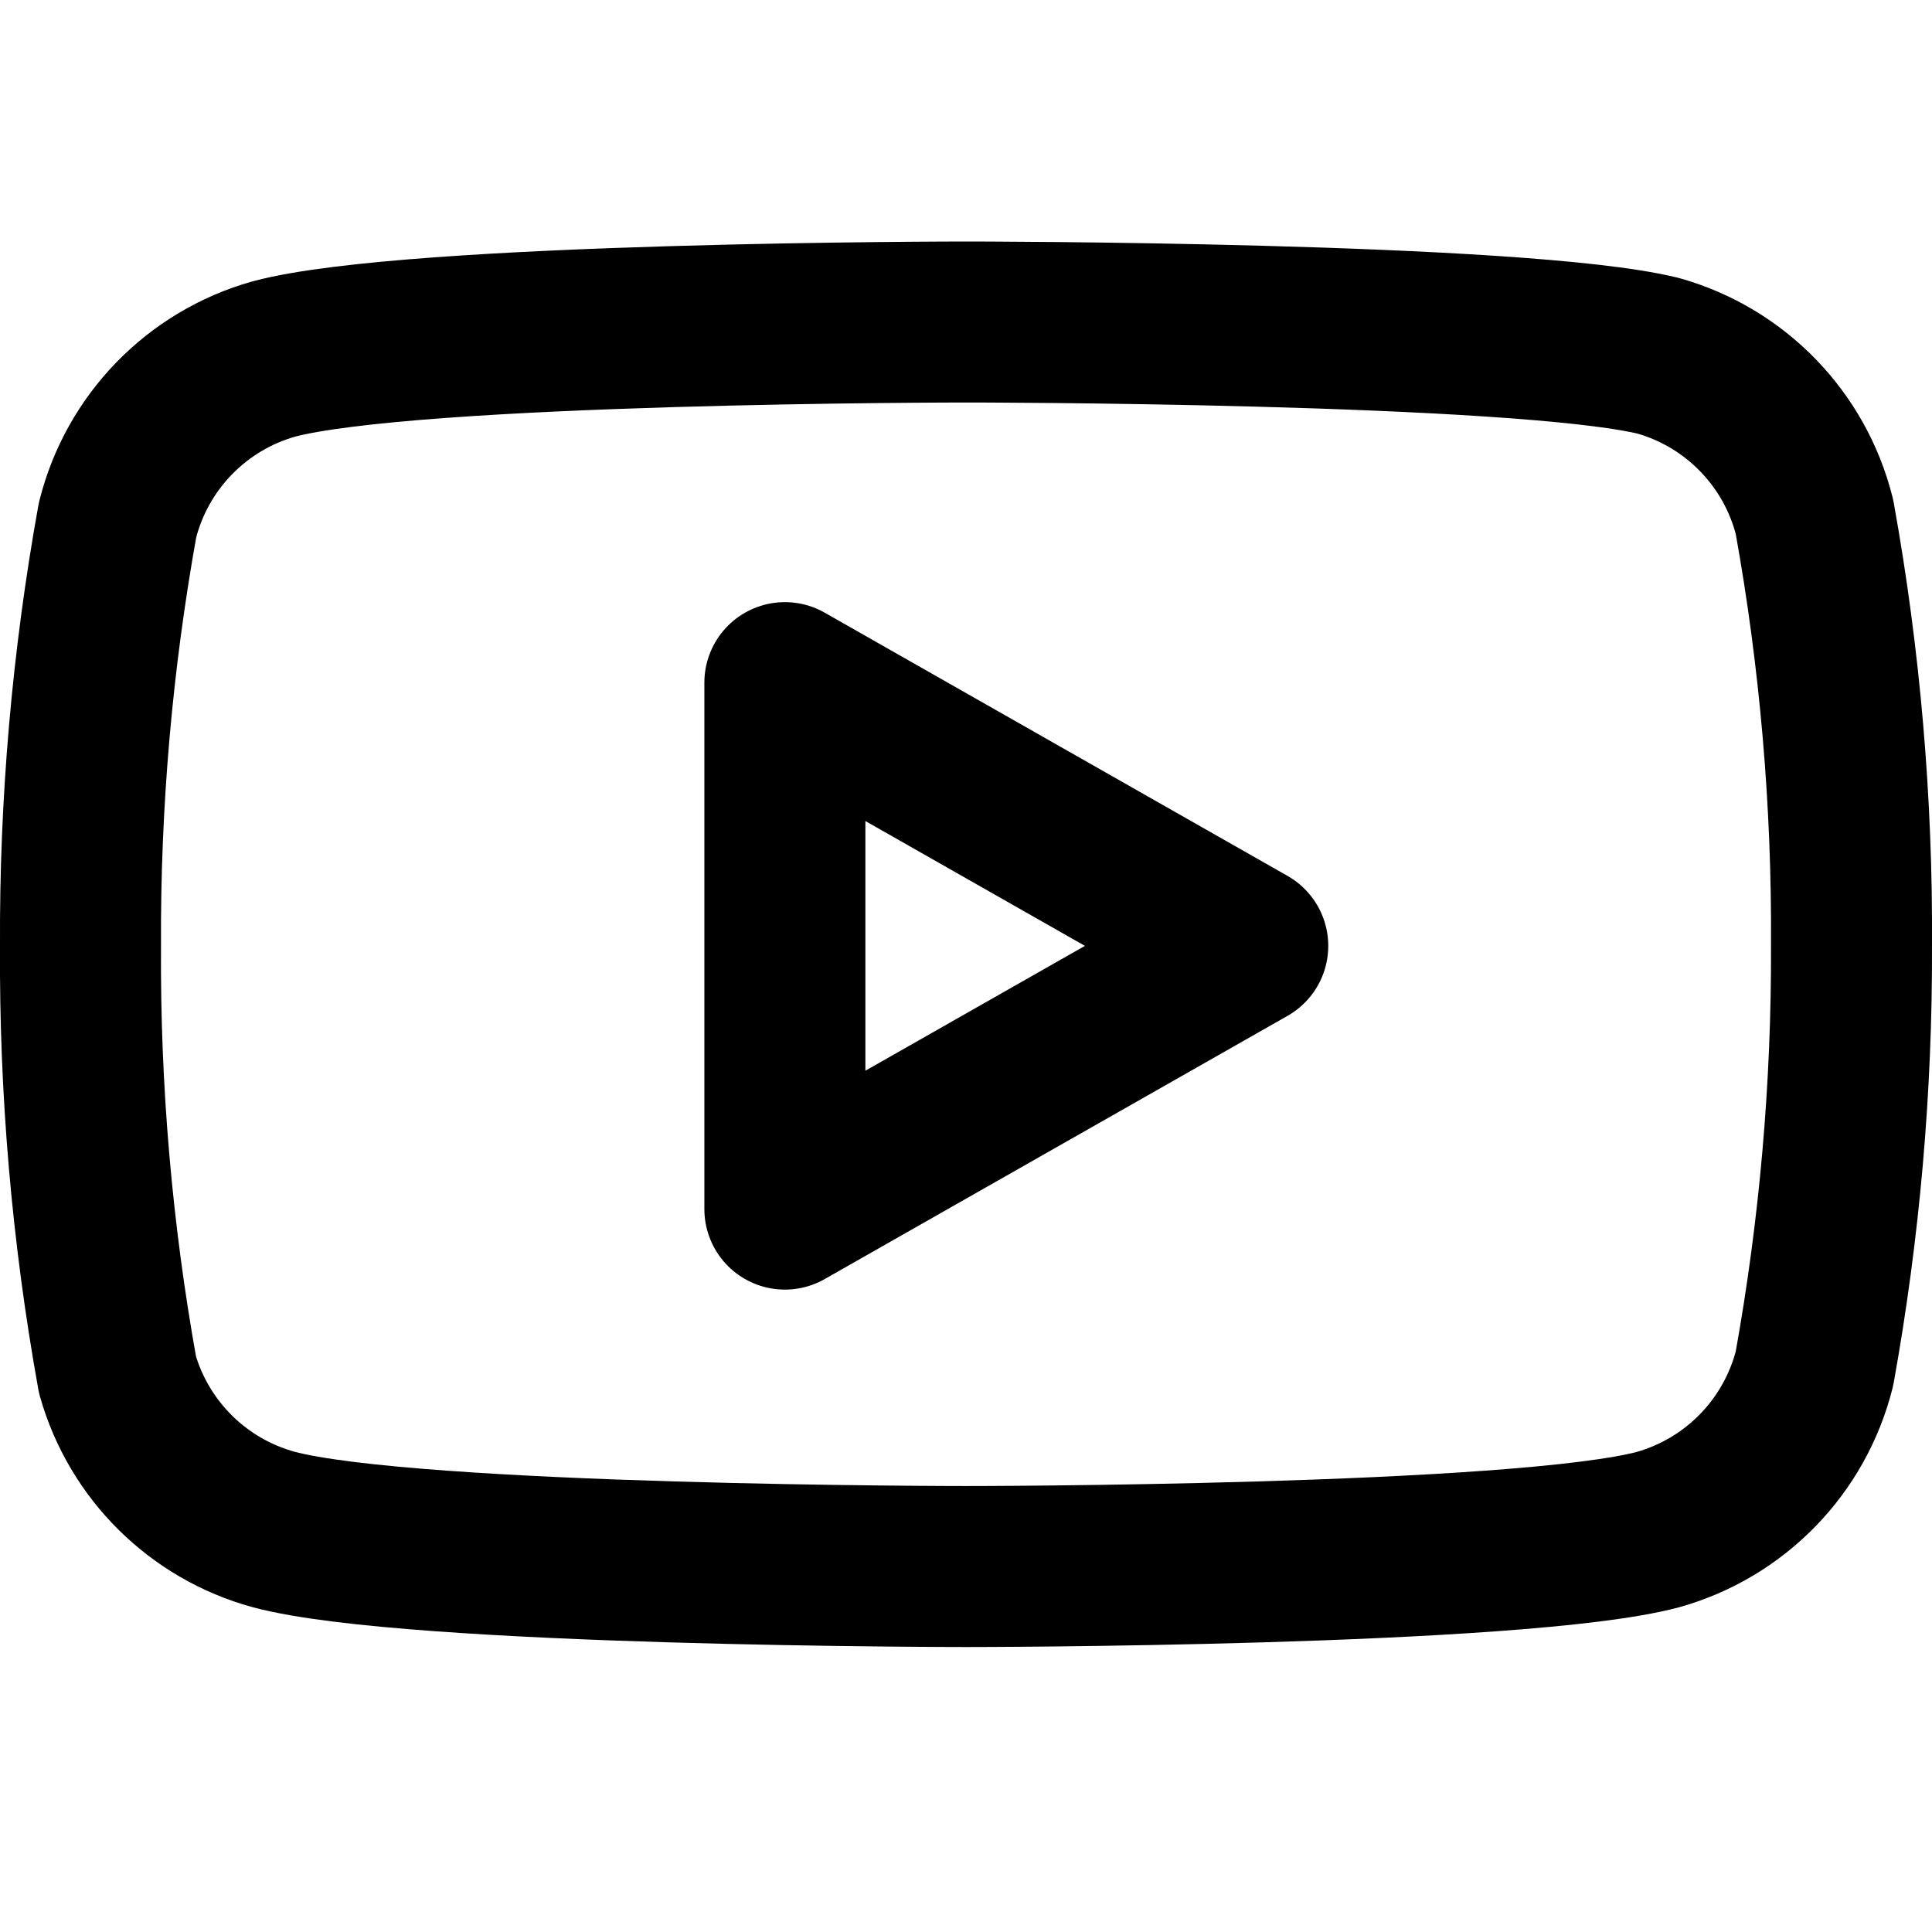
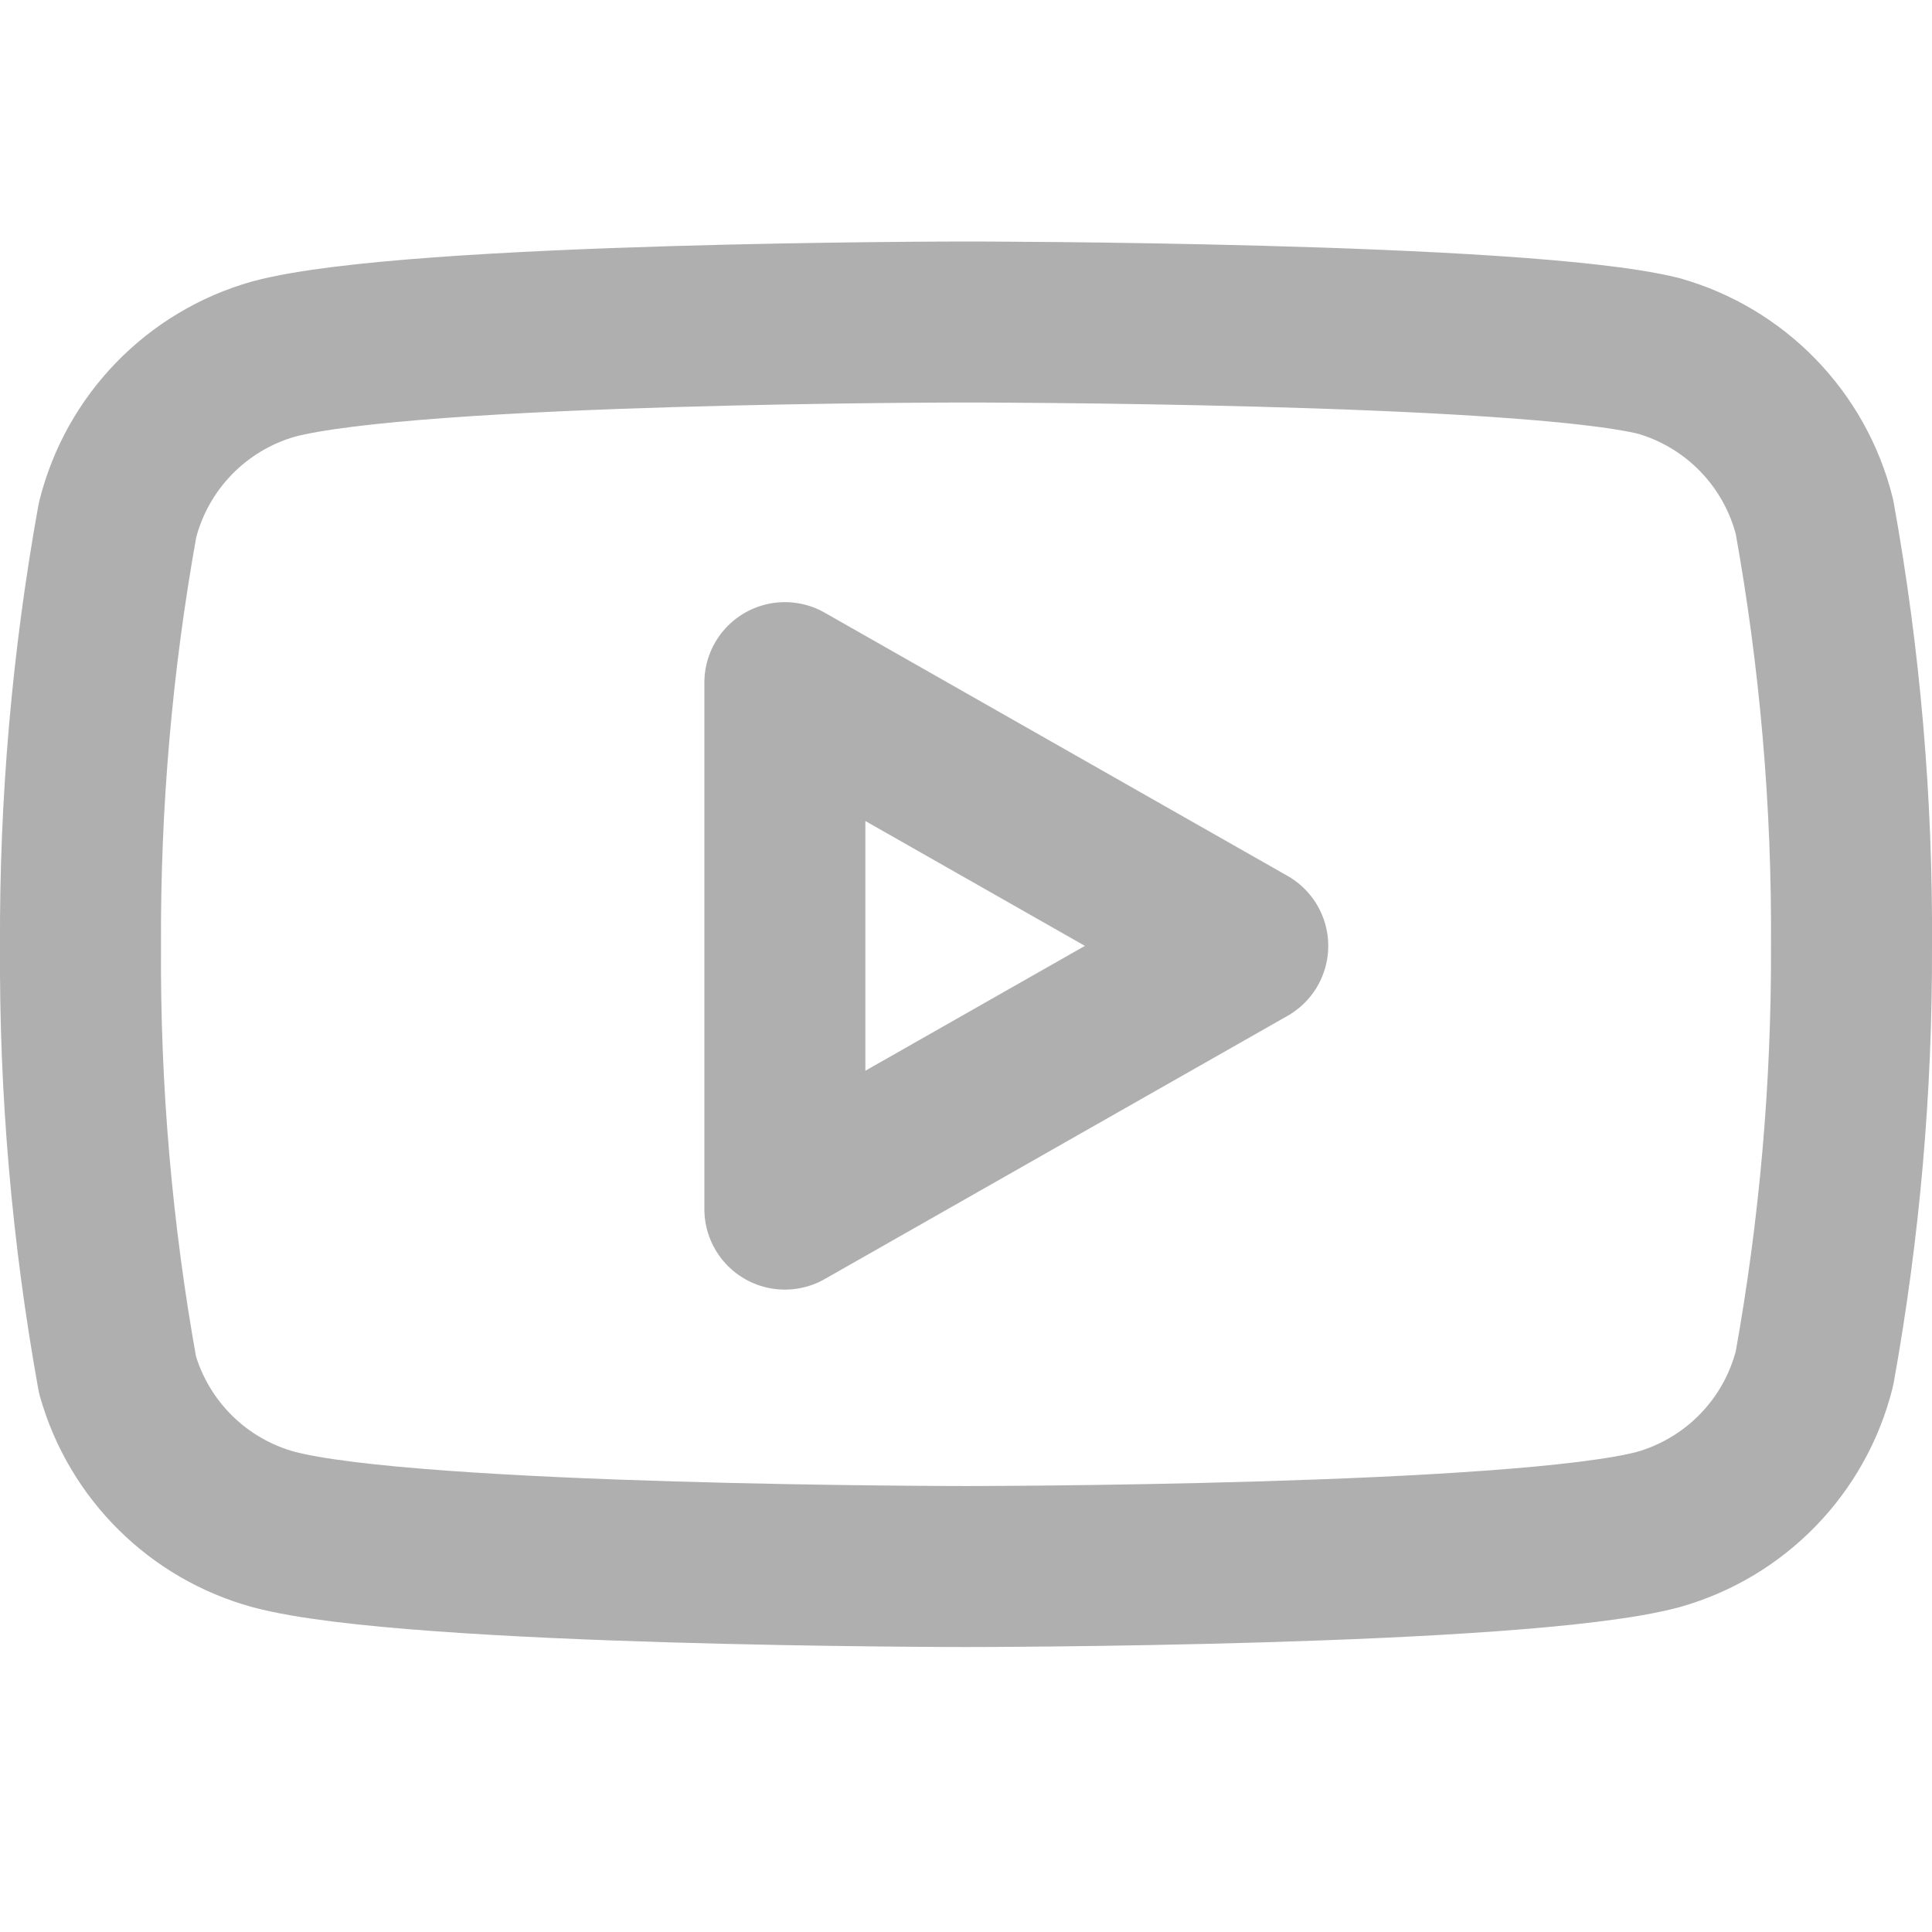
- <svg xmlns="http://www.w3.org/2000/svg" class="feather feather-youtube" fill="none" height="24" stroke="currentColor" stroke-linecap="round" stroke-linejoin="round" stroke-width="2" viewBox="0 0 24 24" width="24">
+ <svg xmlns="http://www.w3.org/2000/svg" class="feather feather-youtube" fill="none" height="24" stroke="#00000050" stroke-linecap="round" stroke-linejoin="round" stroke-width="2" viewBox="0 0 24 24" width="24">
  <path d="M22.54 6.42a2.78 2.78 0 0 0-1.94-2C18.88 4 12 4 12 4s-6.88 0-8.6.46a2.78 2.78 0 0 0-1.94 2A29 29 0 0 0 1 11.75a29 29 0 0 0 .46 5.33A2.78 2.78 0 0 0 3.4 19c1.72.46 8.6.46 8.6.46s6.88 0 8.6-.46a2.78 2.78 0 0 0 1.94-2 29 29 0 0 0 .46-5.25 29 29 0 0 0-.46-5.33z" />
  <polygon points="9.75 15.02 15.5 11.75 9.75 8.48 9.75 15.02" />
</svg>
